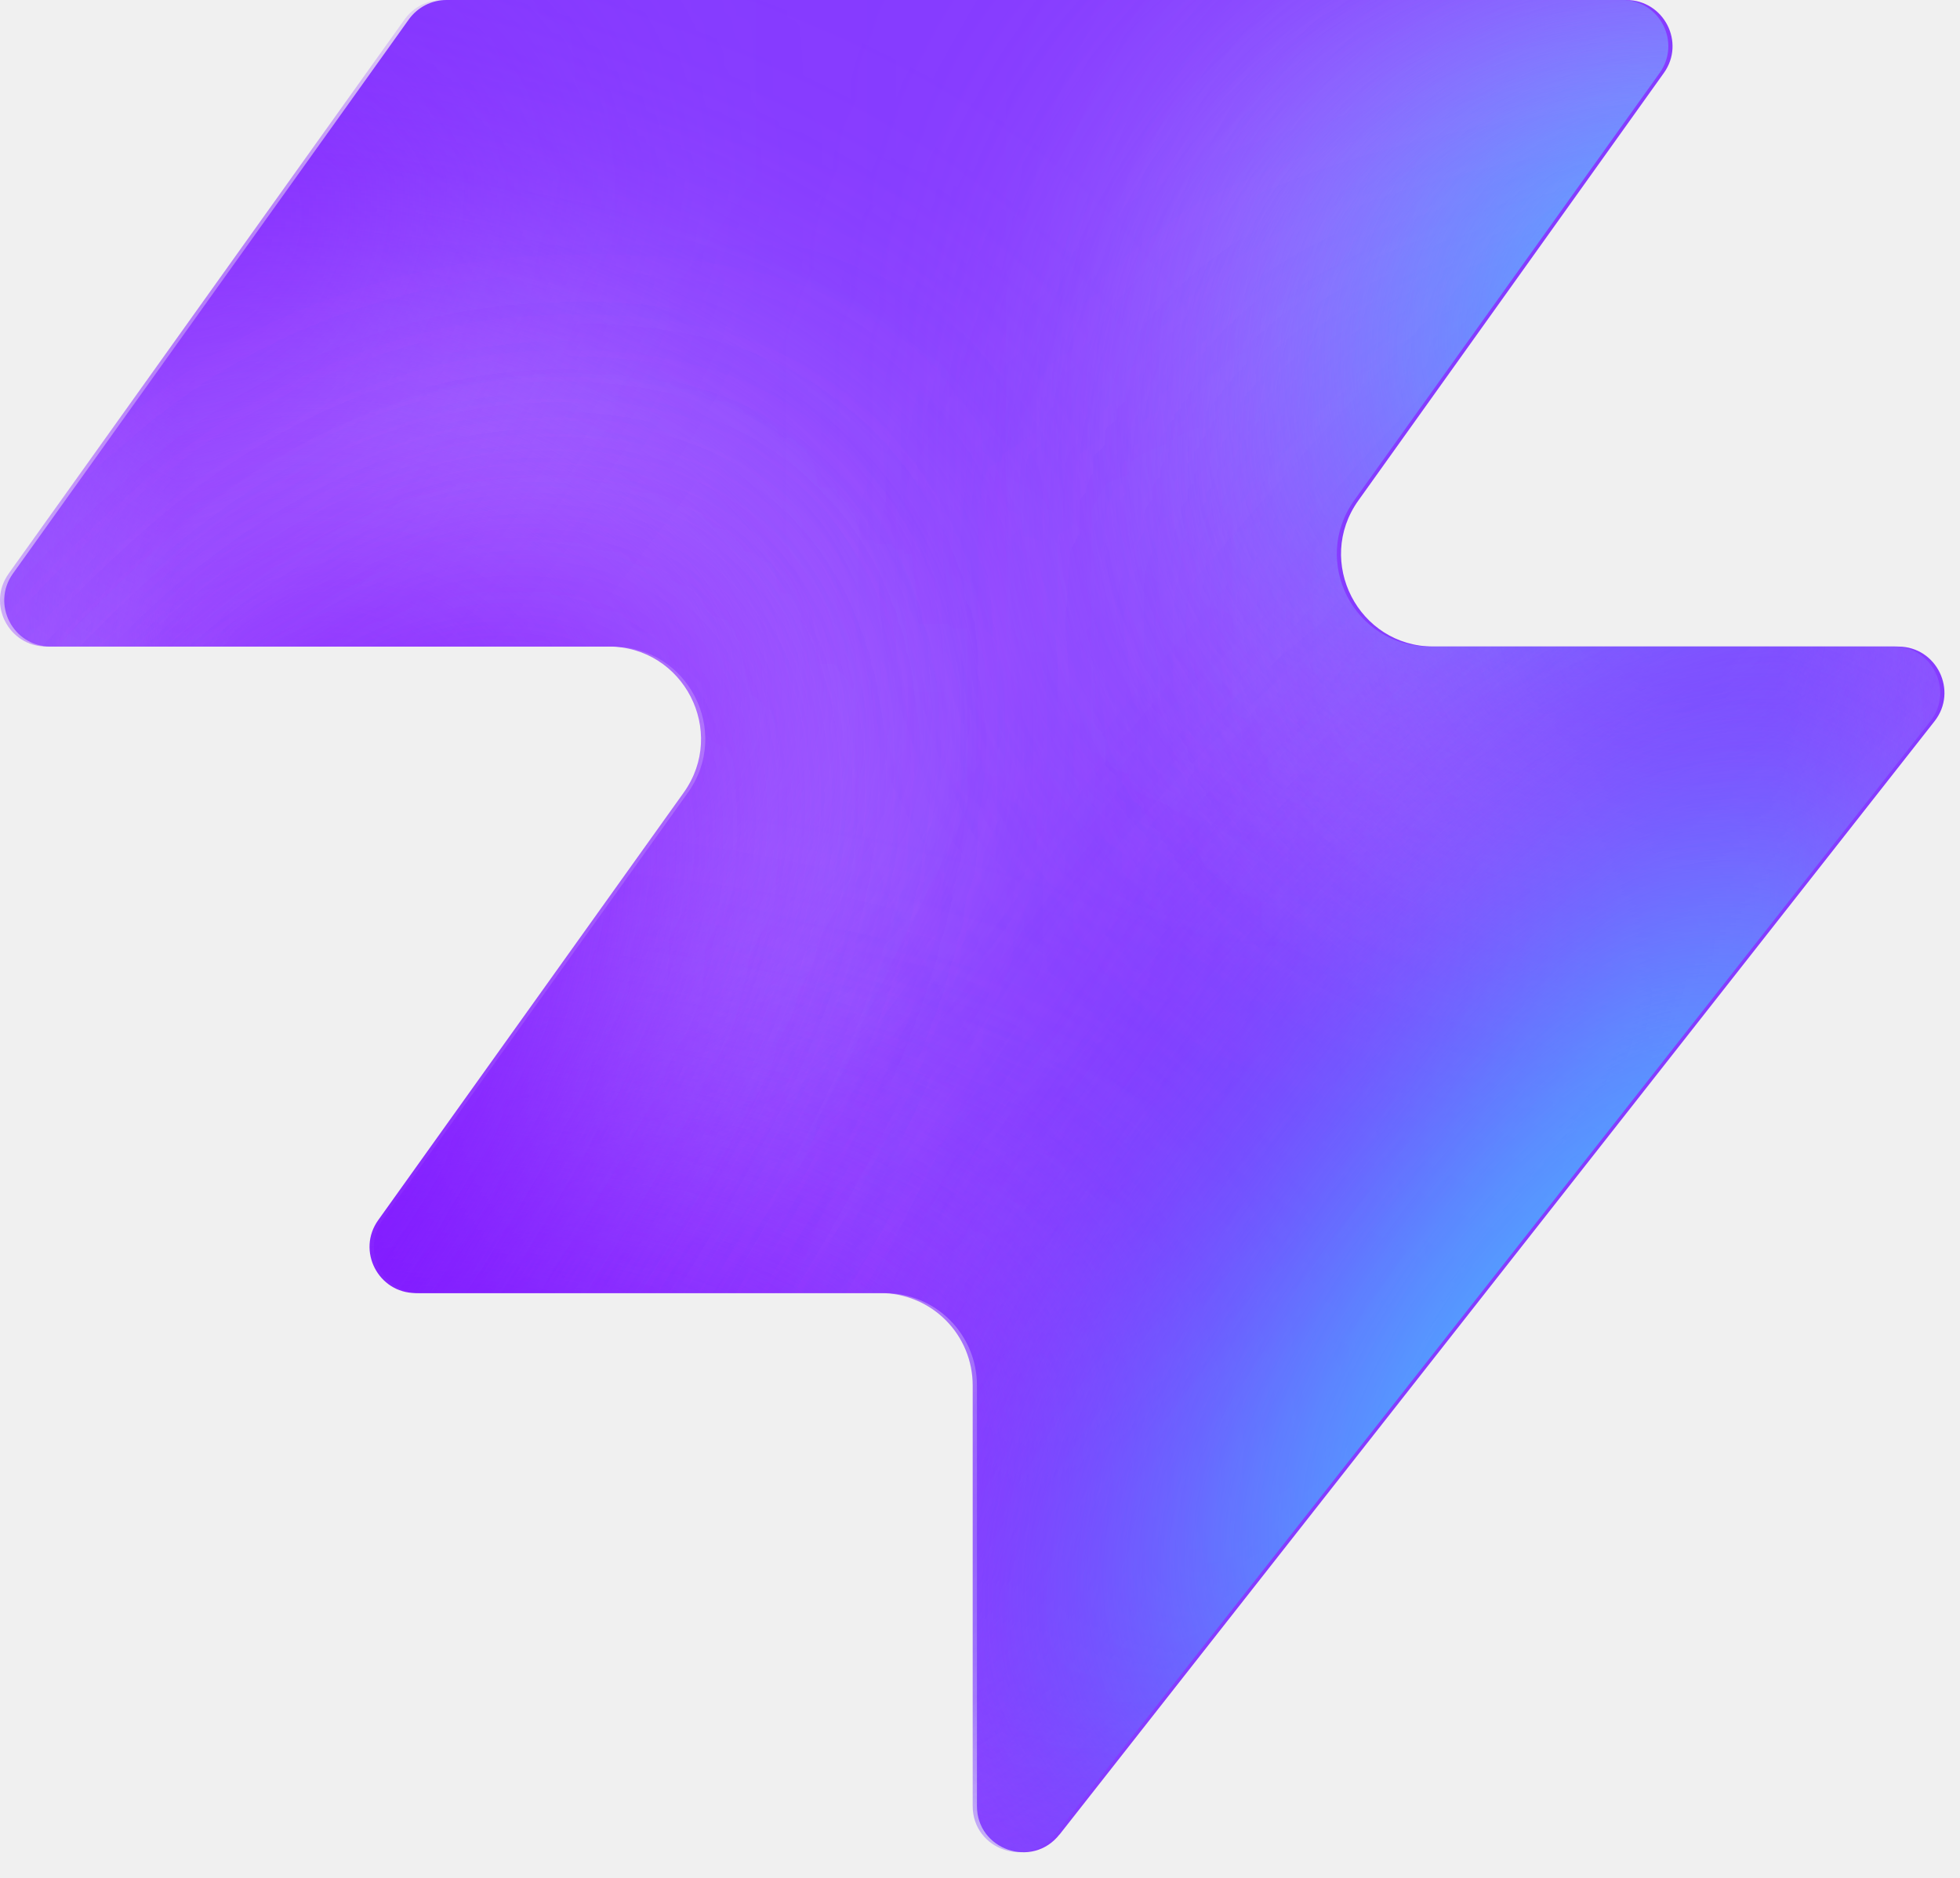
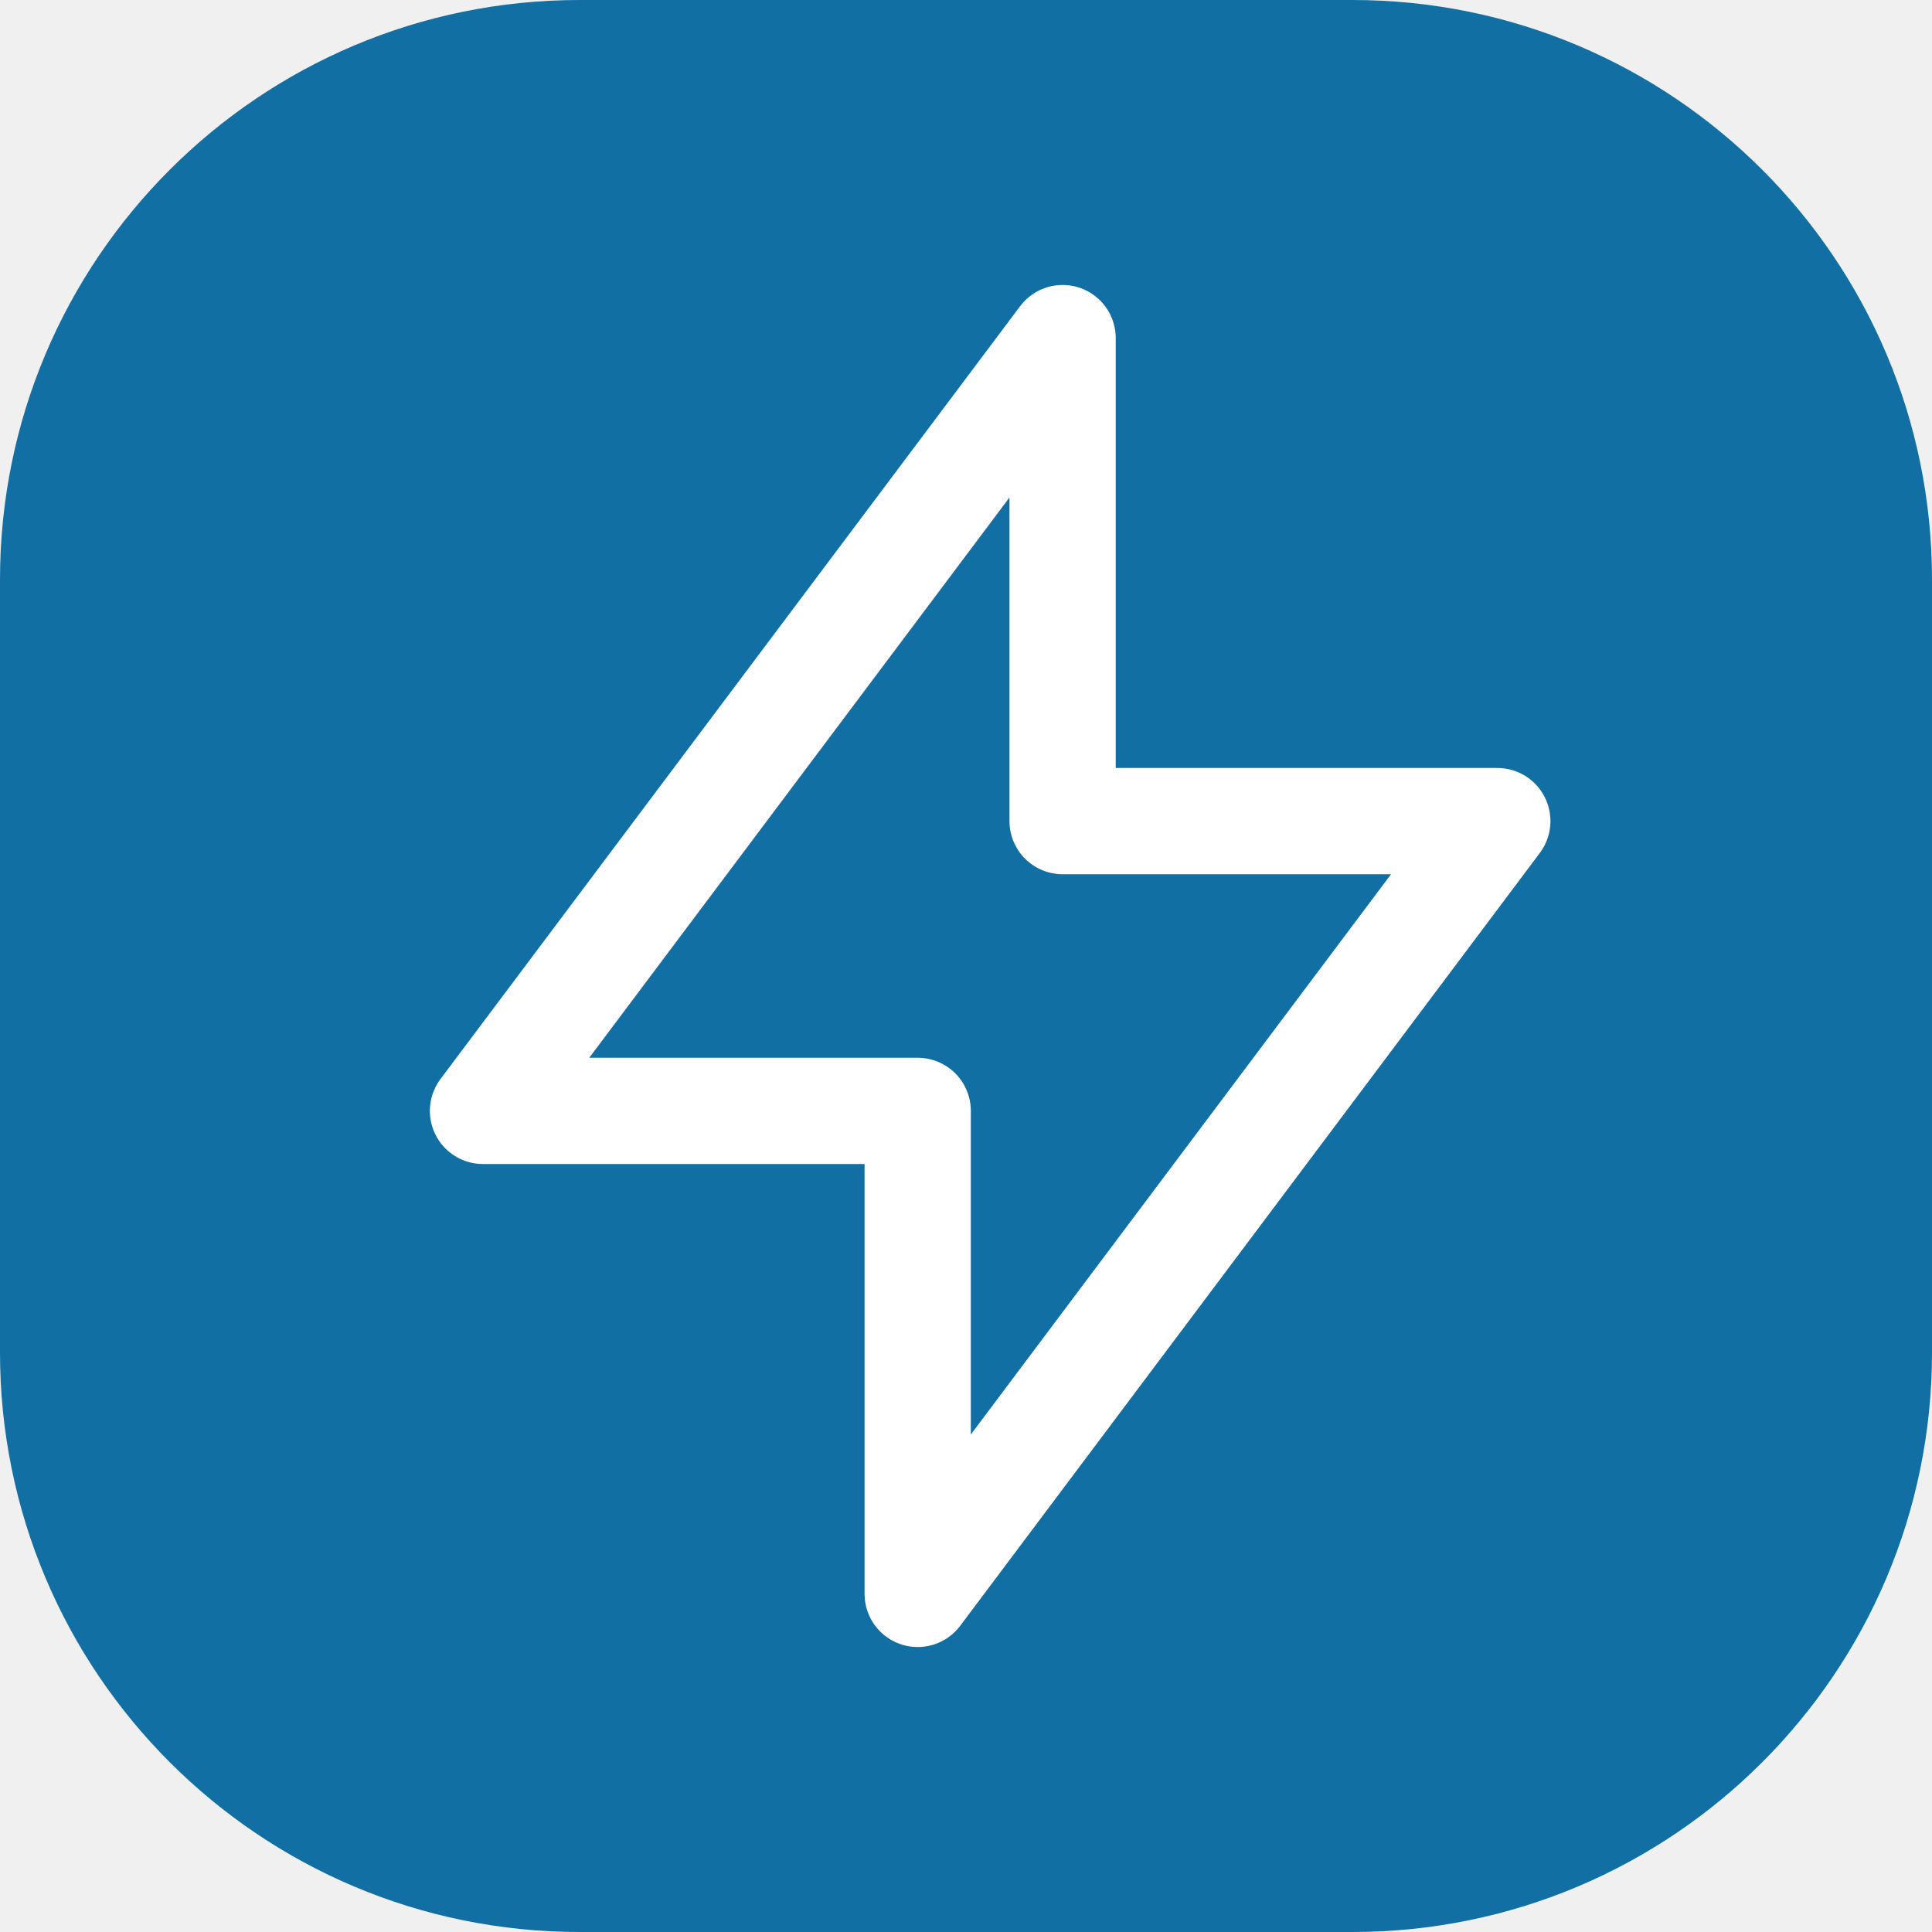
- <svg xmlns="http://www.w3.org/2000/svg" width="48" height="46" fill="none" viewBox="0 0 48 46">
-   <path fill="#863bff" d="M25.946 44.938c-.664.845-2.021.375-2.021-.698V33.937a2.26 2.26 0 0 0-2.262-2.262H10.287c-.92 0-1.456-1.04-.92-1.788l7.48-10.471c1.07-1.497 0-3.578-1.842-3.578H1.237c-.92 0-1.456-1.04-.92-1.788L10.013.474c.214-.297.556-.474.92-.474h28.894c.92 0 1.456 1.04.92 1.788l-7.48 10.471c-1.07 1.498 0 3.579 1.842 3.579h11.377c.943 0 1.473 1.088.89 1.83L25.947 44.94z" style="fill:#863bff;fill:color(display-p3 .525 .23 1);fill-opacity:1" />
-   <mask id="a" width="48" height="46" x="0" y="0" maskUnits="userSpaceOnUse" style="mask-type:alpha">
-     <path fill="#000" d="M25.842 44.938c-.664.844-2.021.375-2.021-.698V33.937a2.26 2.26 0 0 0-2.262-2.262H10.183c-.92 0-1.456-1.04-.92-1.788l7.48-10.471c1.07-1.498 0-3.579-1.842-3.579H1.133c-.92 0-1.456-1.04-.92-1.787L9.91.473c.214-.297.556-.474.92-.474h28.894c.92 0 1.456 1.04.92 1.788l-7.48 10.471c-1.07 1.498 0 3.578 1.842 3.578h11.377c.943 0 1.473 1.088.89 1.832L25.843 44.94z" style="fill:#000;fill-opacity:1" />
-   </mask>
-   <g mask="url(#a)">
-     <g filter="url(#b)">
-       <ellipse cx="5.508" cy="14.704" fill="#ede6ff" rx="5.508" ry="14.704" style="fill:#ede6ff;fill:color(display-p3 .927 .903 1);fill-opacity:1" transform="matrix(.00324 1 1 -.00324 -4.47 31.516)" />
-     </g>
-     <g filter="url(#c)">
-       <ellipse cx="10.399" cy="29.851" fill="#ede6ff" rx="10.399" ry="29.851" style="fill:#ede6ff;fill:color(display-p3 .927 .903 1);fill-opacity:1" transform="matrix(.00324 1 1 -.00324 -39.328 7.883)" />
-     </g>
-     <g filter="url(#d)">
-       <ellipse cx="5.508" cy="30.487" fill="#7e14ff" rx="5.508" ry="30.487" style="fill:#7e14ff;fill:color(display-p3 .492 .077 1);fill-opacity:1" transform="rotate(89.814 -25.913 -14.639)scale(1 -1)" />
-     </g>
-     <g filter="url(#e)">
-       <ellipse cx="5.508" cy="30.599" fill="#7e14ff" rx="5.508" ry="30.599" style="fill:#7e14ff;fill:color(display-p3 .492 .077 1);fill-opacity:1" transform="rotate(89.814 -32.644 -3.334)scale(1 -1)" />
-     </g>
-     <g filter="url(#f)">
-       <ellipse cx="5.508" cy="30.599" fill="#7e14ff" rx="5.508" ry="30.599" style="fill:#7e14ff;fill:color(display-p3 .492 .077 1);fill-opacity:1" transform="matrix(.00324 1 1 -.00324 -34.34 30.47)" />
-     </g>
-     <g filter="url(#g)">
-       <ellipse cx="14.072" cy="22.078" fill="#ede6ff" rx="14.072" ry="22.078" style="fill:#ede6ff;fill:color(display-p3 .927 .903 1);fill-opacity:1" transform="rotate(93.35 24.506 48.493)scale(-1 1)" />
-     </g>
-     <g filter="url(#h)">
-       <ellipse cx="3.47" cy="21.501" fill="#7e14ff" rx="3.47" ry="21.501" style="fill:#7e14ff;fill:color(display-p3 .492 .077 1);fill-opacity:1" transform="rotate(89.009 28.708 47.59)scale(-1 1)" />
-     </g>
-     <g filter="url(#i)">
-       <ellipse cx="3.47" cy="21.501" fill="#7e14ff" rx="3.47" ry="21.501" style="fill:#7e14ff;fill:color(display-p3 .492 .077 1);fill-opacity:1" transform="rotate(89.009 28.708 47.59)scale(-1 1)" />
-     </g>
-     <g filter="url(#j)">
-       <ellipse cx=".387" cy="8.972" fill="#7e14ff" rx="4.407" ry="29.108" style="fill:#7e14ff;fill:color(display-p3 .492 .077 1);fill-opacity:1" transform="rotate(39.51 .387 8.972)" />
-     </g>
-     <g filter="url(#k)">
-       <ellipse cx="47.523" cy="-6.092" fill="#7e14ff" rx="4.407" ry="29.108" style="fill:#7e14ff;fill:color(display-p3 .492 .077 1);fill-opacity:1" transform="rotate(37.892 47.523 -6.092)" />
-     </g>
-     <g filter="url(#l)">
-       <ellipse cx="41.412" cy="6.333" fill="#47bfff" rx="5.971" ry="9.665" style="fill:#47bfff;fill:color(display-p3 .28 .748 1);fill-opacity:1" transform="rotate(37.892 41.412 6.333)" />
-     </g>
-     <g filter="url(#m)">
-       <ellipse cx="-1.879" cy="38.332" fill="#7e14ff" rx="4.407" ry="29.108" style="fill:#7e14ff;fill:color(display-p3 .492 .077 1);fill-opacity:1" transform="rotate(37.892 -1.88 38.332)" />
-     </g>
-     <g filter="url(#n)">
-       <ellipse cx="-1.879" cy="38.332" fill="#7e14ff" rx="4.407" ry="29.108" style="fill:#7e14ff;fill:color(display-p3 .492 .077 1);fill-opacity:1" transform="rotate(37.892 -1.88 38.332)" />
-     </g>
-     <g filter="url(#o)">
-       <ellipse cx="35.651" cy="29.907" fill="#7e14ff" rx="4.407" ry="29.108" style="fill:#7e14ff;fill:color(display-p3 .492 .077 1);fill-opacity:1" transform="rotate(37.892 35.651 29.907)" />
-     </g>
-     <g filter="url(#p)">
-       <ellipse cx="38.418" cy="32.4" fill="#47bfff" rx="5.971" ry="15.297" style="fill:#47bfff;fill:color(display-p3 .28 .748 1);fill-opacity:1" transform="rotate(37.892 38.418 32.4)" />
-     </g>
-   </g>
-   <defs>
-     <filter id="b" width="60.045" height="41.654" x="-19.77" y="16.149" color-interpolation-filters="sRGB" filterUnits="userSpaceOnUse">
-       <feFlood flood-opacity="0" result="BackgroundImageFix" />
-       <feBlend in="SourceGraphic" in2="BackgroundImageFix" result="shape" />
-       <feGaussianBlur result="effect1_foregroundBlur_2002_17158" stdDeviation="7.659" />
-     </filter>
-     <filter id="c" width="90.34" height="51.437" x="-54.613" y="-7.533" color-interpolation-filters="sRGB" filterUnits="userSpaceOnUse">
-       <feFlood flood-opacity="0" result="BackgroundImageFix" />
-       <feBlend in="SourceGraphic" in2="BackgroundImageFix" result="shape" />
-       <feGaussianBlur result="effect1_foregroundBlur_2002_17158" stdDeviation="7.659" />
-     </filter>
-     <filter id="d" width="79.355" height="29.4" x="-49.64" y="2.03" color-interpolation-filters="sRGB" filterUnits="userSpaceOnUse">
-       <feFlood flood-opacity="0" result="BackgroundImageFix" />
-       <feBlend in="SourceGraphic" in2="BackgroundImageFix" result="shape" />
-       <feGaussianBlur result="effect1_foregroundBlur_2002_17158" stdDeviation="4.596" />
-     </filter>
-     <filter id="e" width="79.579" height="29.4" x="-45.045" y="20.029" color-interpolation-filters="sRGB" filterUnits="userSpaceOnUse">
-       <feFlood flood-opacity="0" result="BackgroundImageFix" />
-       <feBlend in="SourceGraphic" in2="BackgroundImageFix" result="shape" />
-       <feGaussianBlur result="effect1_foregroundBlur_2002_17158" stdDeviation="4.596" />
-     </filter>
-     <filter id="f" width="79.579" height="29.4" x="-43.513" y="21.178" color-interpolation-filters="sRGB" filterUnits="userSpaceOnUse">
-       <feFlood flood-opacity="0" result="BackgroundImageFix" />
-       <feBlend in="SourceGraphic" in2="BackgroundImageFix" result="shape" />
-       <feGaussianBlur result="effect1_foregroundBlur_2002_17158" stdDeviation="4.596" />
-     </filter>
-     <filter id="g" width="74.749" height="58.852" x="15.756" y="-17.901" color-interpolation-filters="sRGB" filterUnits="userSpaceOnUse">
-       <feFlood flood-opacity="0" result="BackgroundImageFix" />
-       <feBlend in="SourceGraphic" in2="BackgroundImageFix" result="shape" />
-       <feGaussianBlur result="effect1_foregroundBlur_2002_17158" stdDeviation="7.659" />
-     </filter>
-     <filter id="h" width="61.377" height="25.362" x="23.548" y="2.284" color-interpolation-filters="sRGB" filterUnits="userSpaceOnUse">
-       <feFlood flood-opacity="0" result="BackgroundImageFix" />
-       <feBlend in="SourceGraphic" in2="BackgroundImageFix" result="shape" />
-       <feGaussianBlur result="effect1_foregroundBlur_2002_17158" stdDeviation="4.596" />
-     </filter>
-     <filter id="i" width="61.377" height="25.362" x="23.548" y="2.284" color-interpolation-filters="sRGB" filterUnits="userSpaceOnUse">
-       <feFlood flood-opacity="0" result="BackgroundImageFix" />
-       <feBlend in="SourceGraphic" in2="BackgroundImageFix" result="shape" />
-       <feGaussianBlur result="effect1_foregroundBlur_2002_17158" stdDeviation="4.596" />
-     </filter>
-     <filter id="j" width="56.045" height="63.649" x="-27.636" y="-22.853" color-interpolation-filters="sRGB" filterUnits="userSpaceOnUse">
-       <feFlood flood-opacity="0" result="BackgroundImageFix" />
-       <feBlend in="SourceGraphic" in2="BackgroundImageFix" result="shape" />
-       <feGaussianBlur result="effect1_foregroundBlur_2002_17158" stdDeviation="4.596" />
-     </filter>
-     <filter id="k" width="54.814" height="64.646" x="20.116" y="-38.415" color-interpolation-filters="sRGB" filterUnits="userSpaceOnUse">
-       <feFlood flood-opacity="0" result="BackgroundImageFix" />
-       <feBlend in="SourceGraphic" in2="BackgroundImageFix" result="shape" />
-       <feGaussianBlur result="effect1_foregroundBlur_2002_17158" stdDeviation="4.596" />
-     </filter>
-     <filter id="l" width="33.541" height="35.313" x="24.641" y="-11.323" color-interpolation-filters="sRGB" filterUnits="userSpaceOnUse">
-       <feFlood flood-opacity="0" result="BackgroundImageFix" />
-       <feBlend in="SourceGraphic" in2="BackgroundImageFix" result="shape" />
-       <feGaussianBlur result="effect1_foregroundBlur_2002_17158" stdDeviation="4.596" />
-     </filter>
-     <filter id="m" width="54.814" height="64.646" x="-29.286" y="6.009" color-interpolation-filters="sRGB" filterUnits="userSpaceOnUse">
-       <feFlood flood-opacity="0" result="BackgroundImageFix" />
-       <feBlend in="SourceGraphic" in2="BackgroundImageFix" result="shape" />
-       <feGaussianBlur result="effect1_foregroundBlur_2002_17158" stdDeviation="4.596" />
-     </filter>
-     <filter id="n" width="54.814" height="64.646" x="-29.286" y="6.009" color-interpolation-filters="sRGB" filterUnits="userSpaceOnUse">
-       <feFlood flood-opacity="0" result="BackgroundImageFix" />
-       <feBlend in="SourceGraphic" in2="BackgroundImageFix" result="shape" />
-       <feGaussianBlur result="effect1_foregroundBlur_2002_17158" stdDeviation="4.596" />
-     </filter>
-     <filter id="o" width="54.814" height="64.646" x="8.244" y="-2.416" color-interpolation-filters="sRGB" filterUnits="userSpaceOnUse">
-       <feFlood flood-opacity="0" result="BackgroundImageFix" />
-       <feBlend in="SourceGraphic" in2="BackgroundImageFix" result="shape" />
-       <feGaussianBlur result="effect1_foregroundBlur_2002_17158" stdDeviation="4.596" />
-     </filter>
-     <filter id="p" width="39.409" height="43.623" x="18.713" y="10.588" color-interpolation-filters="sRGB" filterUnits="userSpaceOnUse">
-       <feFlood flood-opacity="0" result="BackgroundImageFix" />
-       <feBlend in="SourceGraphic" in2="BackgroundImageFix" result="shape" />
-       <feGaussianBlur result="effect1_foregroundBlur_2002_17158" stdDeviation="4.596" />
-     </filter>
-   </defs>
+ <svg xmlns="http://www.w3.org/2000/svg" viewBox="0 0 40 40">
+   <rect width="40" height="40" rx="12" fill="#126fa4" />
+   <path d="M22 7 10 23h9v10l12-16h-9V7Z" fill="none" stroke="#fff" stroke-width="2.2" stroke-linecap="round" stroke-linejoin="round" />
</svg>
